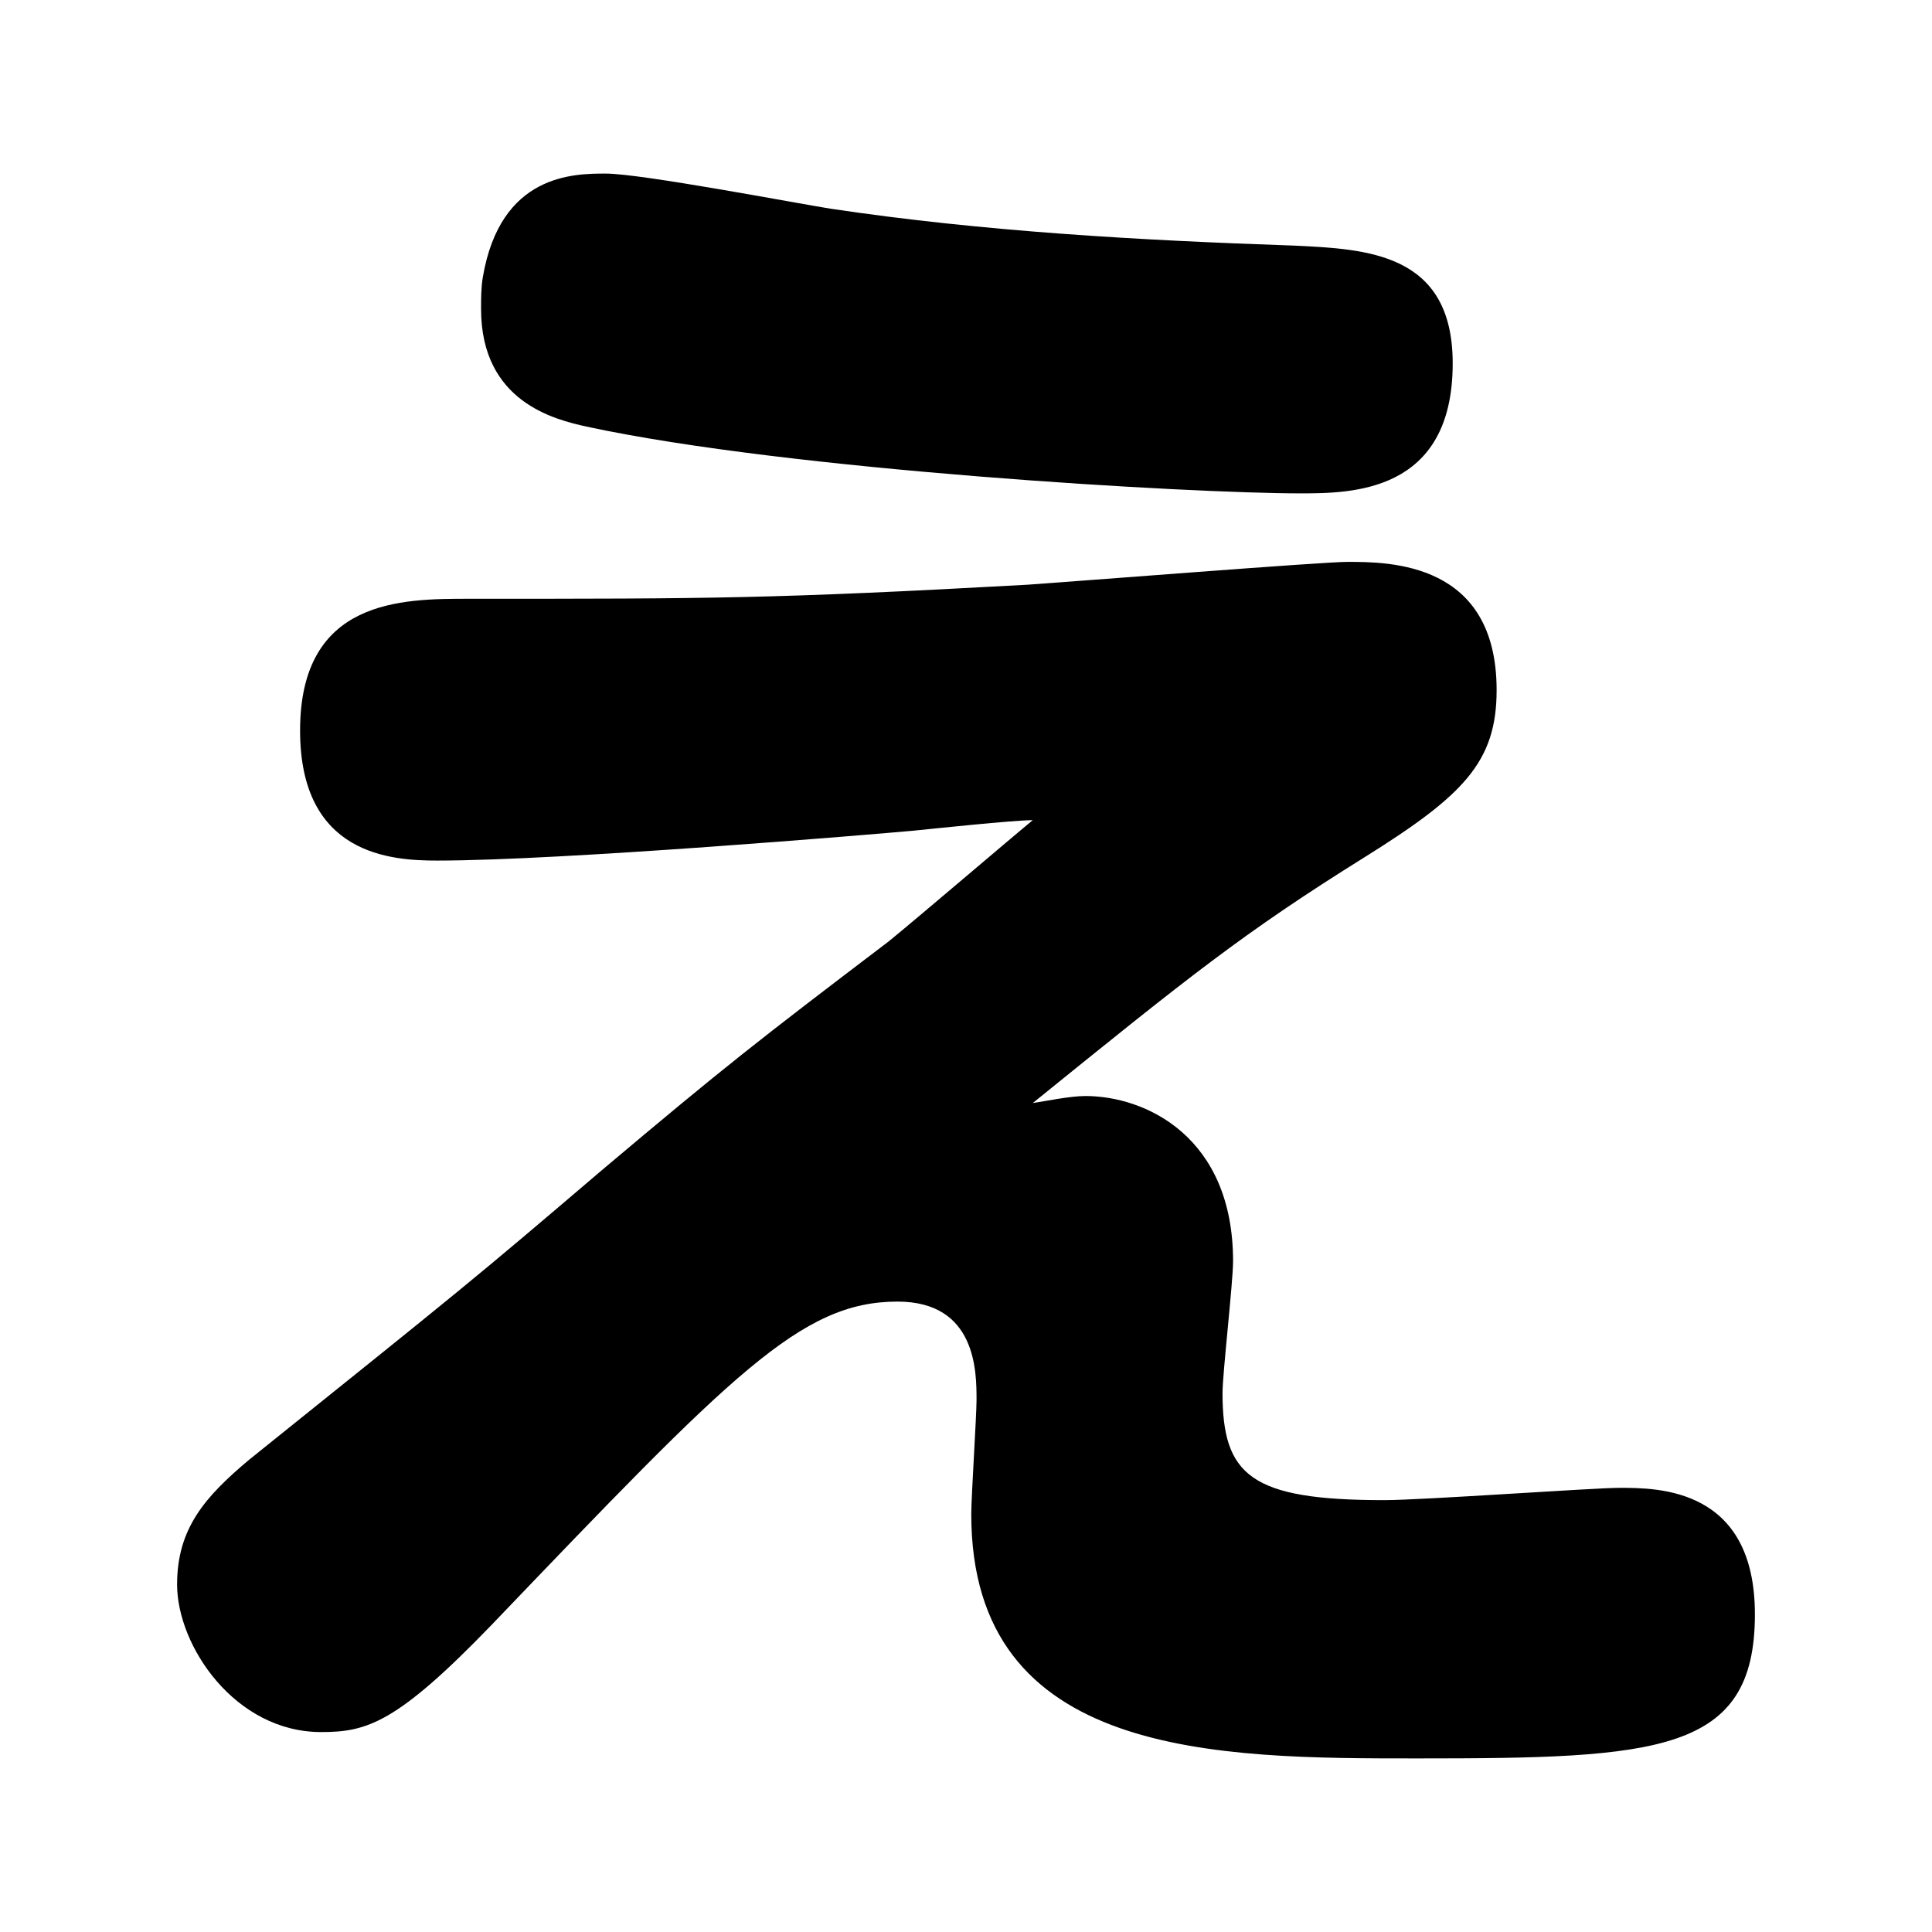
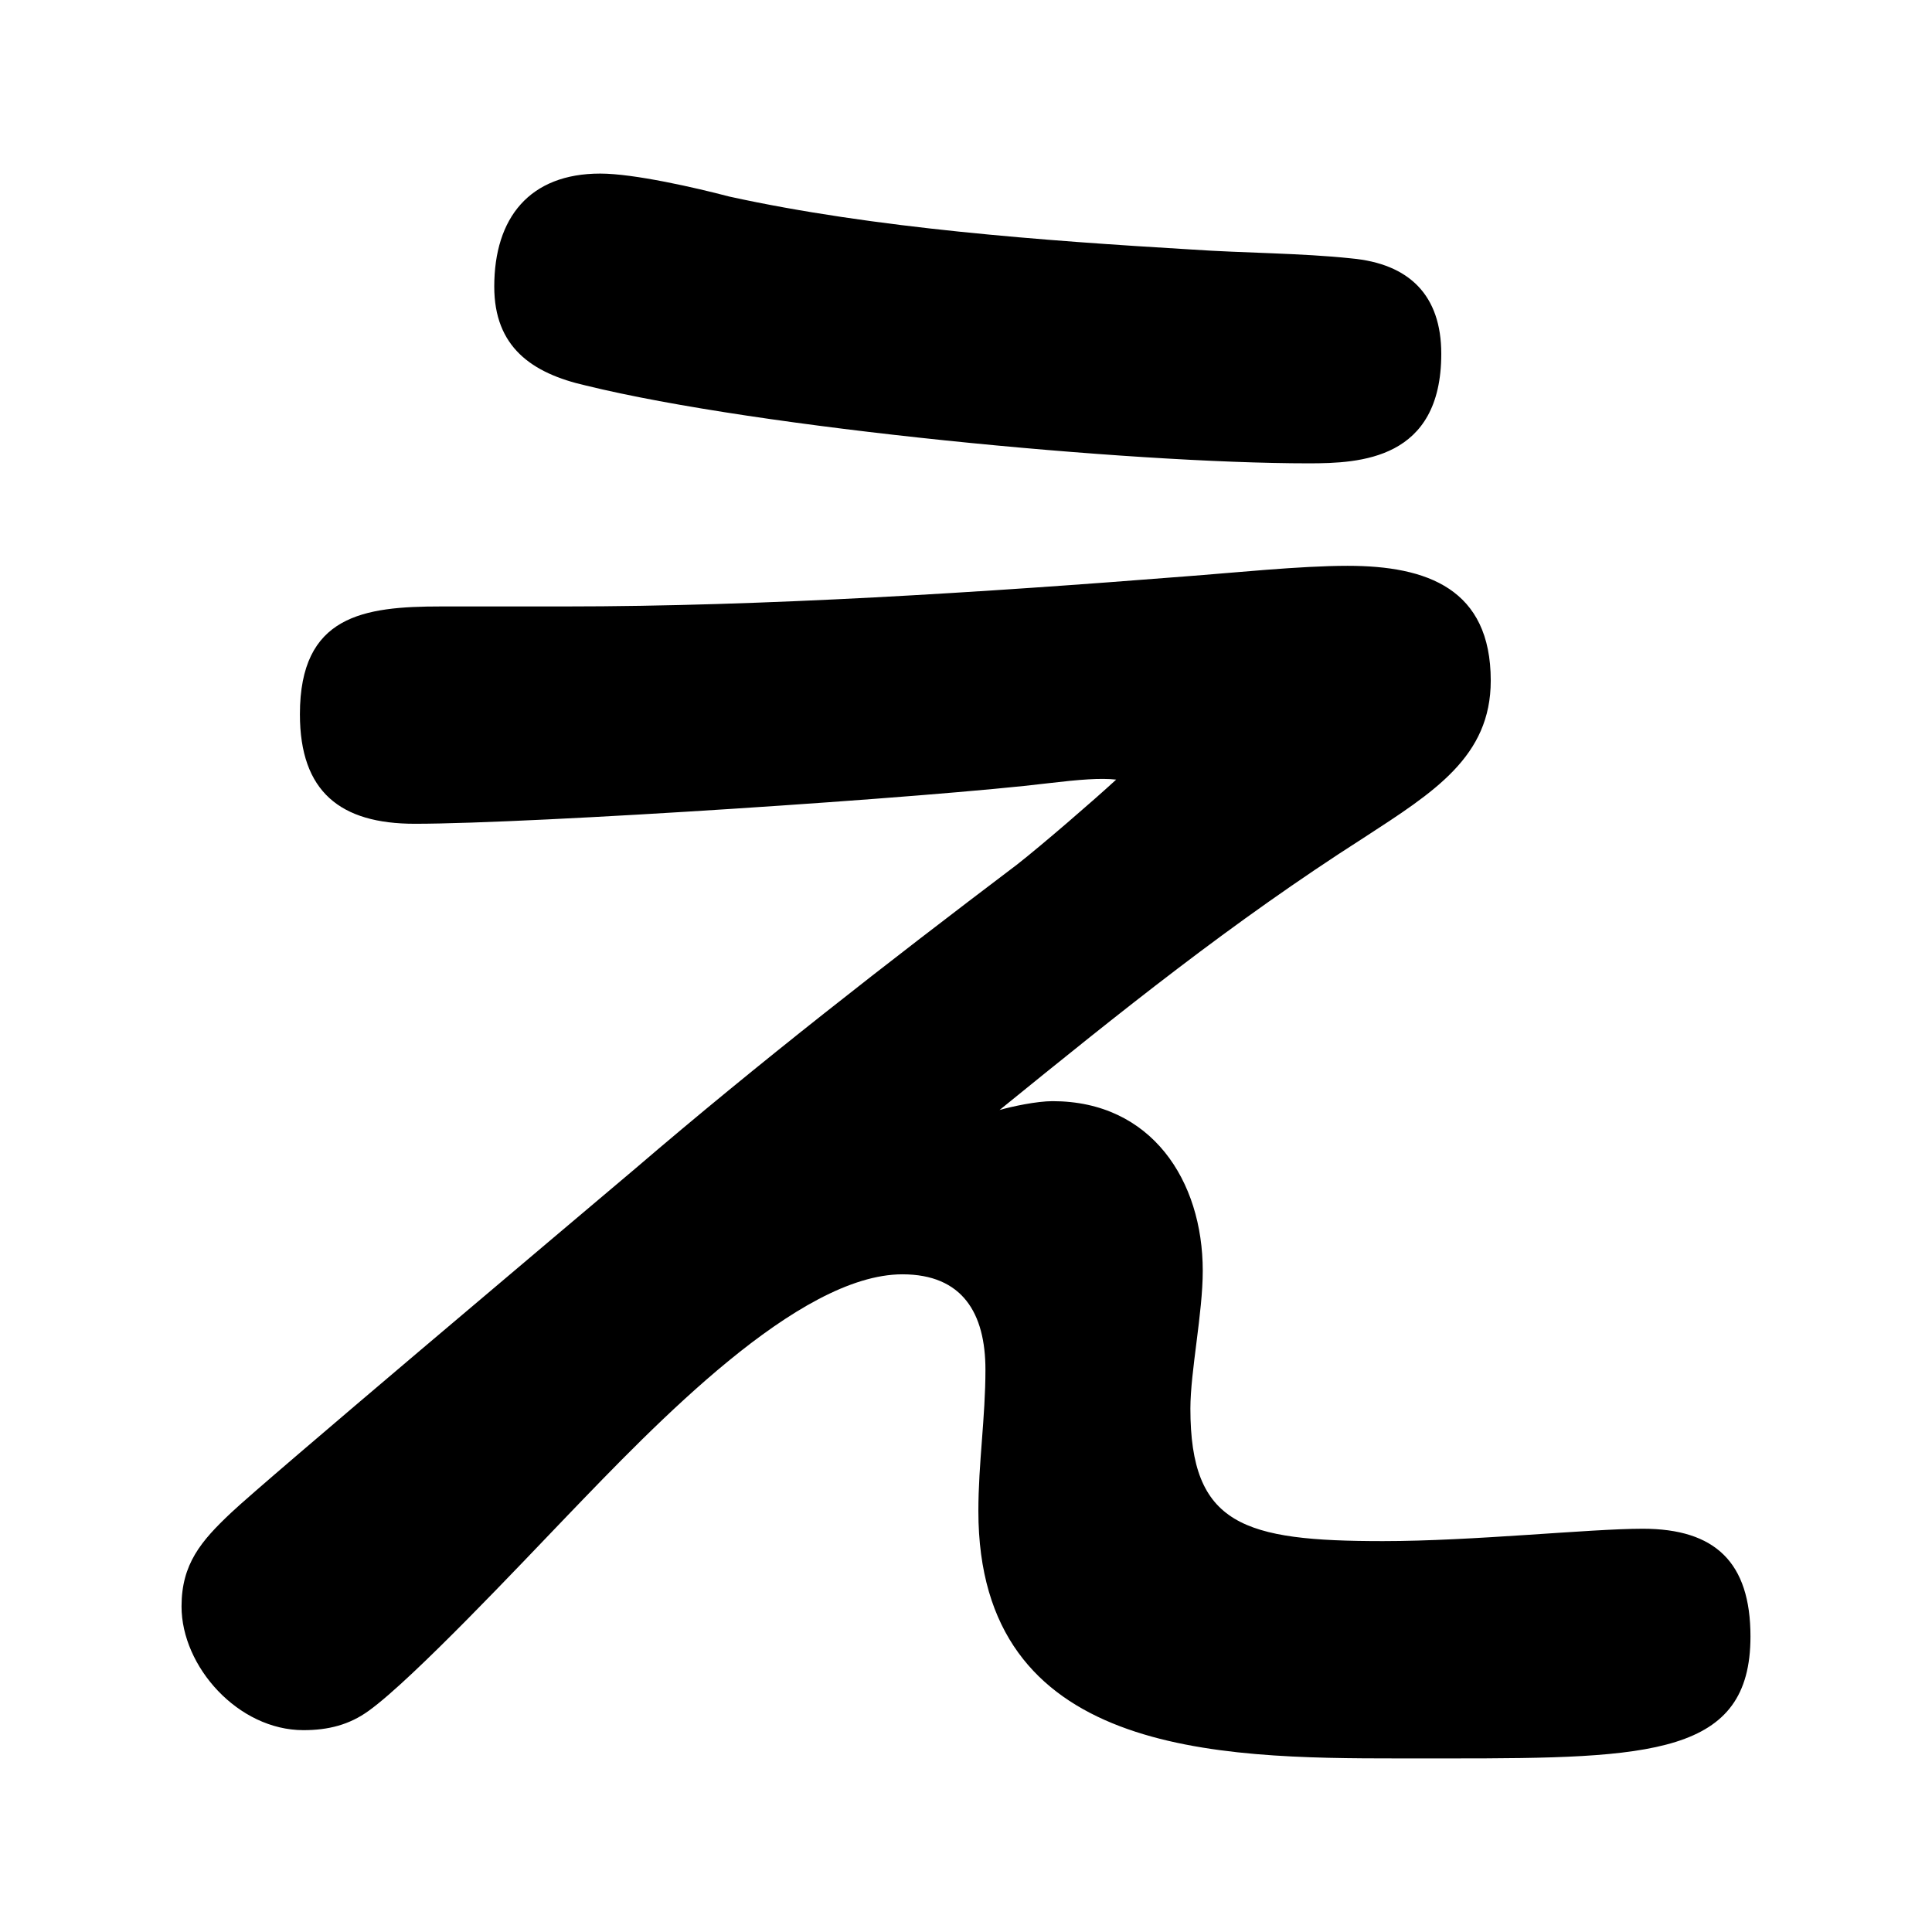
<svg xmlns="http://www.w3.org/2000/svg" id="_レイヤー_1" data-name="レイヤー_1" version="1.1" viewBox="0 0 1024 1024">
-   <path d="M575.326,580.914c31.663,0,78.226,21.418,78.226,87.538,0,11.175-5.589,59.601-5.589,69.845,0,43.769,14.9,56.807,85.677,56.807,20.488,0,110.819-6.519,124.789-6.519,20.488,0,71.707,0,71.707,67.05,0,73.571-51.22,76.364-178.803,76.364-106.165,0-236.541,0-236.541-129.446,0-9.313,2.794-52.15,2.794-60.532,0-14.9,0-52.15-41.907-52.15-51.219,0-87.539,38.182-215.121,171.352-50.288,52.151-66.12,56.807-90.332,56.807-45.632,0-76.364-45.631-76.364-78.225,0-29.8,14.9-46.564,38.182-66.12,113.614-91.265,117.339-94.058,187.184-153.659,65.188-54.944,81.951-67.982,151.796-121.064,14.9-12.106,66.12-55.876,76.363-64.257-10.243,0-54.013,4.656-63.326,5.587-20.488,1.862-186.253,15.831-252.373,15.831-24.213,0-72.638-2.794-72.638-68.914,0-69.844,54.013-69.844,89.401-69.844,128.514,0,161.109,0,296.142-7.451,27.007-1.862,156.453-12.106,169.49-12.106,22.351,0,79.158,0,79.158,67.983,0,38.182-17.694,55.876-69.845,88.47-64.257,40.045-93.127,63.326-176.009,130.377,6.519-.931,19.557-3.724,27.938-3.724ZM321.091,92c18.626,0,101.508,15.831,119.202,18.626,81.02,12.106,163.902,16.762,245.854,19.557,38.182,1.862,83.814,3.725,83.814,62.395,0,68.913-54.013,68.913-81.02,68.913-57.739,0-270.067-12.106-378.093-35.388-16.763-3.725-55.876-13.038-55.876-62.395,0-5.587,0-11.175.931-16.763,9.313-54.944,48.426-54.944,65.188-54.944Z" />
+   <path d="M557.887,583.639c52.441,0,79.598,42.141,79.598,89.9,0,22.474-6.555,53.378-6.555,73.043,0,61.807,28.094,70.235,102.074,70.235,47.759,0,109.566-6.555,137.659-6.555,38.396,0,57.124,17.793,57.124,57.124,0,62.742-52.441,64.616-159.197,64.616h-27.156c-97.392,0-222.877-1.874-222.877-131.104,0-25.284,3.746-49.632,3.746-74.916,0-29.967-12.174-50.568-44.013-50.568-55.251,0-131.104,79.599-177.927,128.294-23.411,24.348-81.471,86.155-104.883,103.01-10.301,7.492-21.538,10.301-34.649,10.301-34.648,0-64.615-33.713-64.615-65.552,0-22.475,10.301-34.649,26.22-49.633,17.793-16.856,177.926-151.705,214.448-182.609,65.552-56.187,132.976-108.629,202.274-161.07,13.11-10.301,40.268-33.713,52.442-44.95-8.429-.937-19.666,0-35.585,1.872-60.87,7.492-273.446,21.539-336.188,21.539-39.331,0-60.869-16.856-60.869-58.061,0-52.441,33.712-57.124,74.916-57.124h65.552c105.819,0,221.94-7.491,328.696-15.919,25.284-1.874,60.869-5.619,86.154-5.619,42.139,0,75.852,12.174,75.852,60.869,0,40.268-29.967,58.997-67.424,83.344-70.235,44.95-128.295,91.773-192.91,144.214,6.555-1.872,19.666-4.682,28.094-4.682ZM318.154,92c17.793,0,50.568,7.492,68.361,12.174,76.789,16.856,166.688,23.411,245.351,28.093,27.157,1.873,58.061,1.873,84.281,4.682,30.903,2.809,47.759,19.666,47.759,50.568,0,56.188-43.077,58.06-70.235,58.06-95.517,0-291.237-18.729-383.01-41.204-29.03-6.555-48.695-20.602-48.695-52.441,0-36.522,18.729-59.933,56.188-59.933Z" />
</svg>
